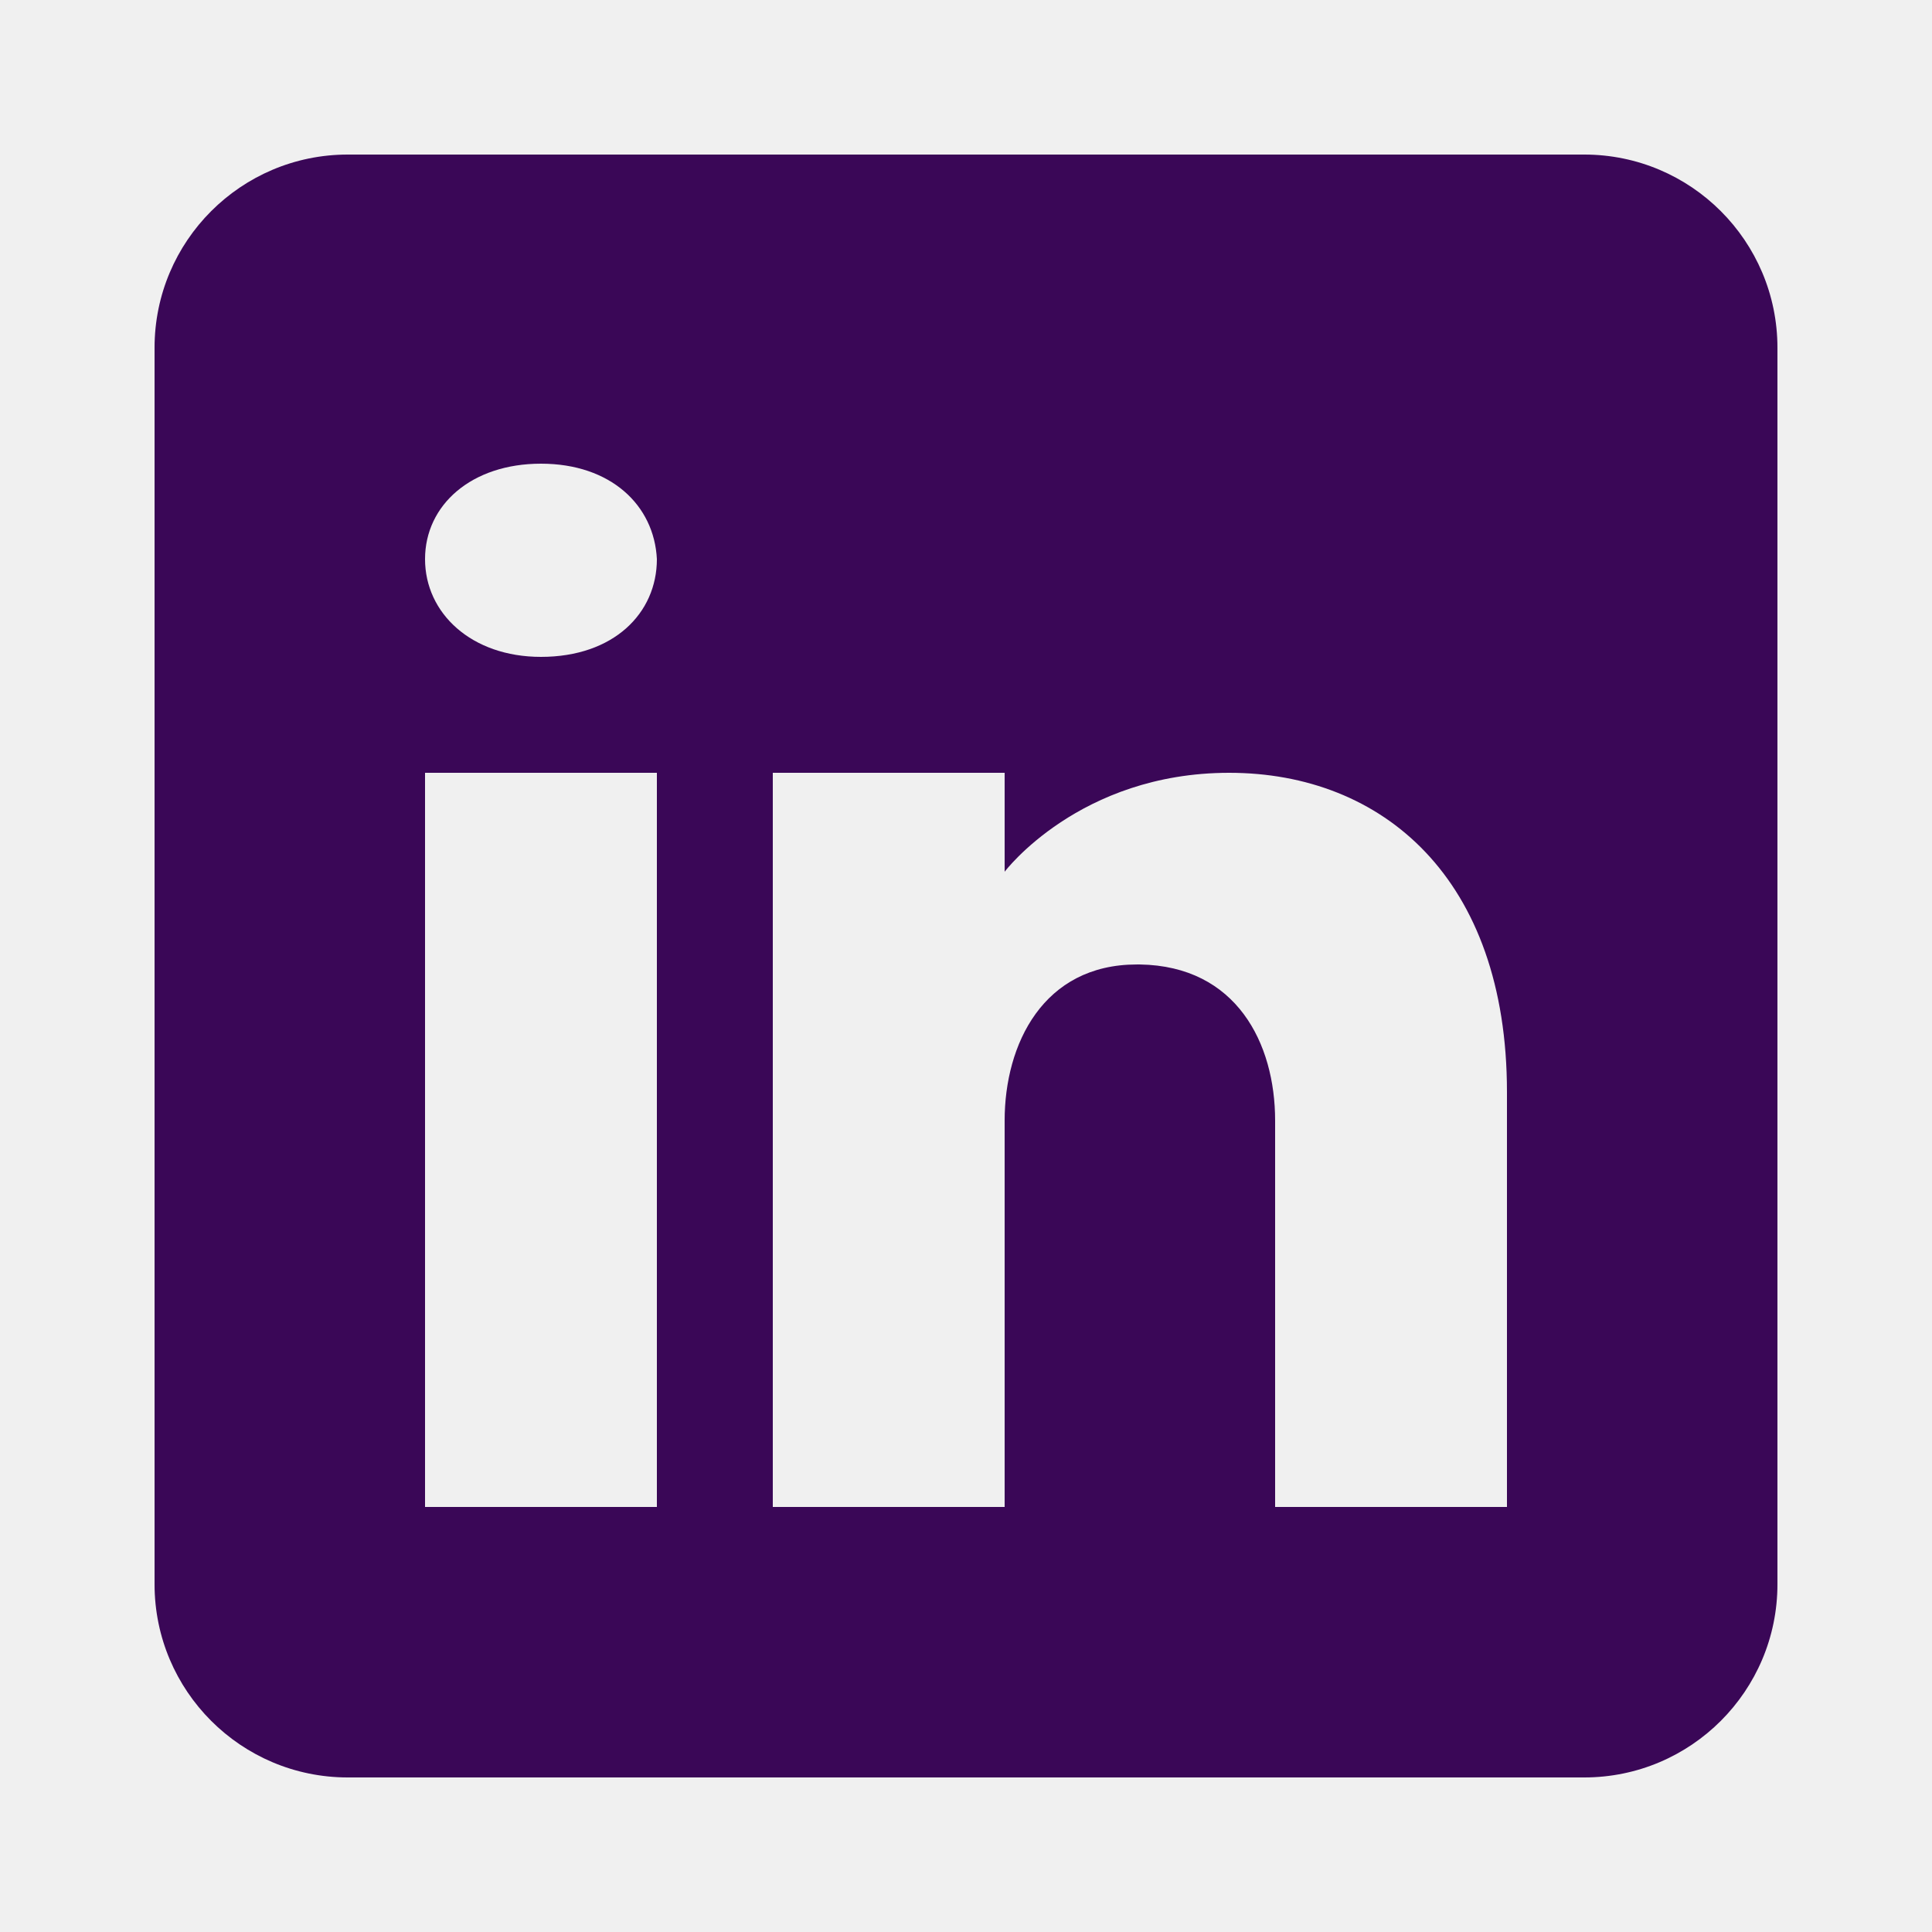
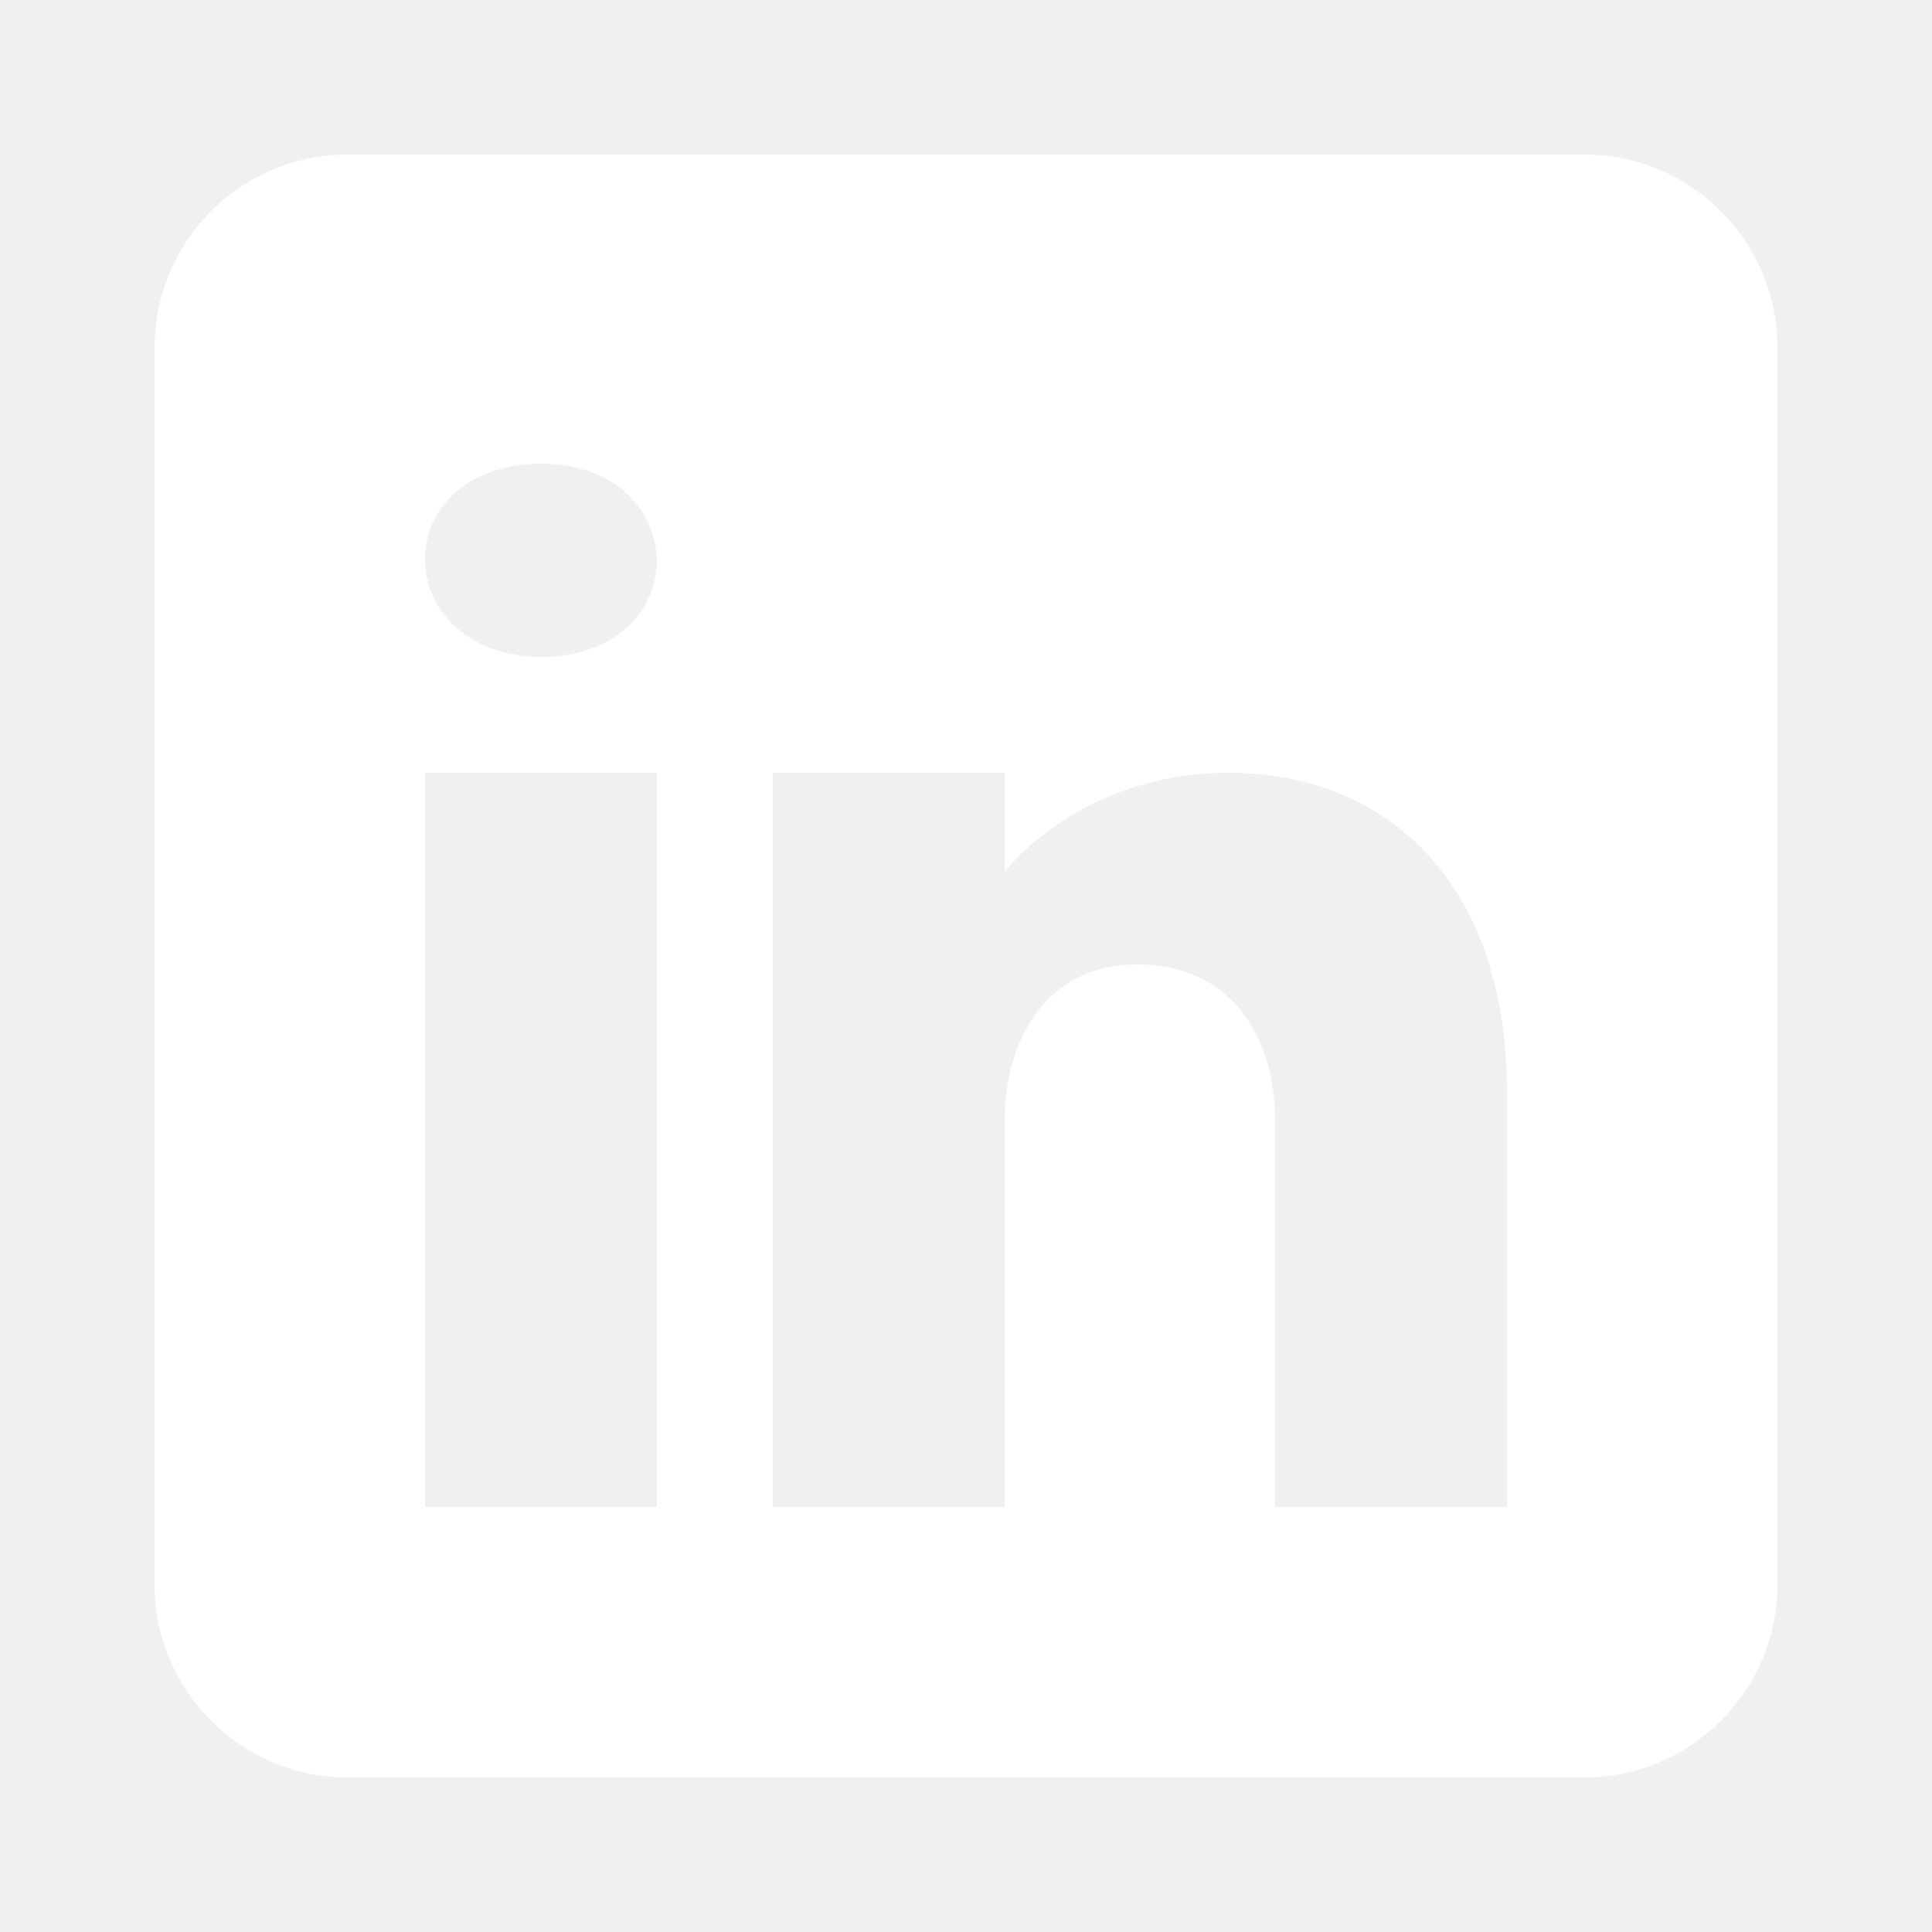
<svg xmlns="http://www.w3.org/2000/svg" width="38" height="38" viewBox="0 0 38 38" fill="none">
-   <path d="M31.16 3.04H6.84C4.742 3.04 3.04 4.742 3.04 6.84V31.16C3.04 33.258 4.742 34.96 6.84 34.96H31.16C33.258 34.96 34.96 33.258 34.96 31.16V6.84C34.96 4.742 33.258 3.04 31.16 3.04ZM12.92 15.2V29.64H8.36V15.2H12.92ZM8.36 10.997C8.36 9.933 9.272 9.12 10.64 9.12C12.008 9.12 12.867 9.933 12.92 10.997C12.92 12.061 12.069 12.92 10.64 12.92C9.272 12.92 8.36 12.061 8.36 10.997ZM29.64 29.64H25.08C25.08 29.64 25.08 22.602 25.08 22.04C25.08 20.52 24.32 19 22.42 18.97H22.359C20.52 18.97 19.76 20.535 19.76 22.04C19.76 22.732 19.76 29.64 19.76 29.64H15.2V15.2H19.76V17.146C19.76 17.146 21.227 15.2 24.176 15.2C27.193 15.2 29.64 17.275 29.64 21.478V29.64Z" fill="#3A0757" />
+   <path d="M31.16 3.04H6.84C4.742 3.04 3.04 4.742 3.04 6.84V31.16C3.04 33.258 4.742 34.96 6.84 34.96H31.16C33.258 34.96 34.96 33.258 34.96 31.16V6.84C34.96 4.742 33.258 3.04 31.16 3.04ZM12.92 15.2V29.64H8.36V15.2H12.92ZM8.36 10.997C8.36 9.933 9.272 9.12 10.64 9.12C12.008 9.12 12.867 9.933 12.92 10.997C12.92 12.061 12.069 12.92 10.64 12.92C9.272 12.92 8.36 12.061 8.36 10.997ZM29.64 29.64H25.08C25.08 29.64 25.08 22.602 25.08 22.04C25.08 20.52 24.32 19 22.42 18.97H22.359C20.52 18.97 19.76 20.535 19.76 22.04C19.76 22.732 19.76 29.64 19.76 29.64H15.2V15.2H19.76V17.146C19.76 17.146 21.227 15.2 24.176 15.2C27.193 15.2 29.64 17.275 29.64 21.478V29.64Z" fill="#FFF" />
</svg>
